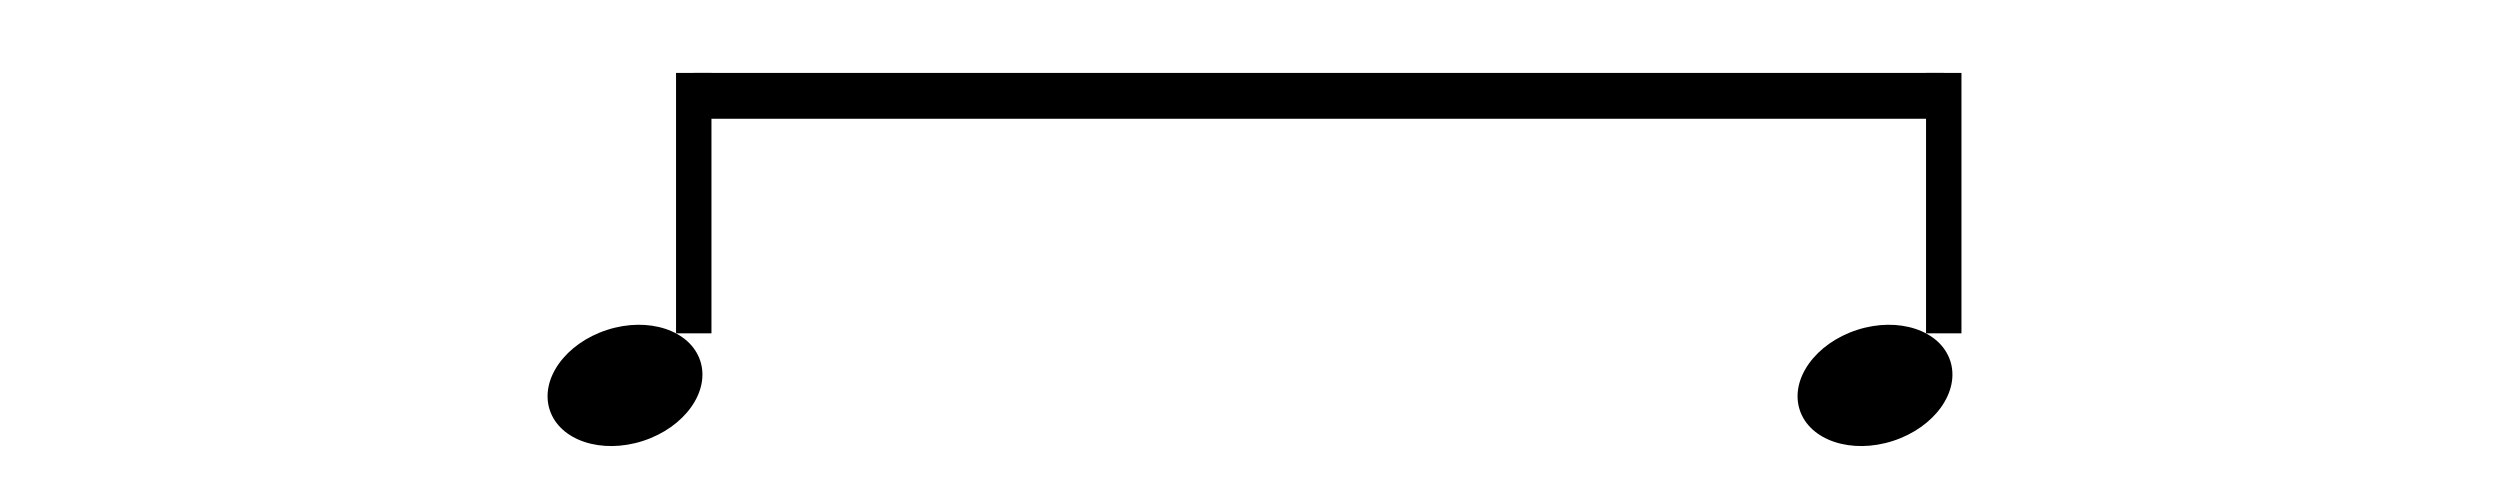
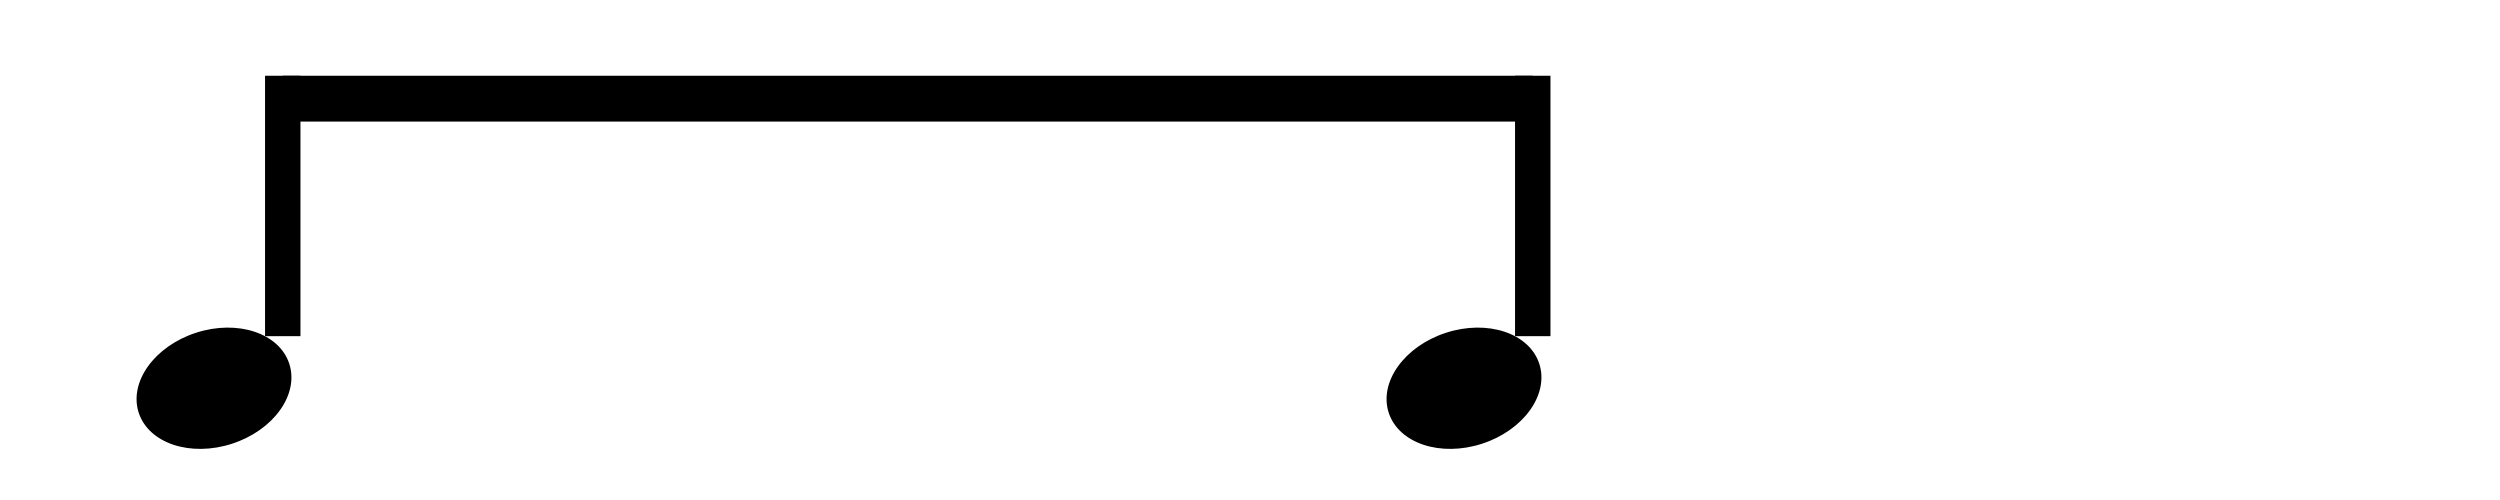
<svg xmlns="http://www.w3.org/2000/svg" viewBox="0 0 120 24">
-   <ellipse cx="30" cy="18.5" rx="3.8" ry="2.8" transform="rotate(-18 30 18.5)" fill="currentColor" />
-   <ellipse cx="90" cy="18.5" rx="3.8" ry="2.8" transform="rotate(-18 90 18.5)" fill="currentColor" />
-   <line x1="33.3" y1="16" x2="33.3" y2="3.5" stroke="currentColor" stroke-width="1.7" />
-   <line x1="93.3" y1="16" x2="93.3" y2="3.5" stroke="currentColor" stroke-width="1.7" />
-   <rect x="33.3" y="3.5" width="60" height="2.2" fill="currentColor" />
+   <g>
+     <ellipse transform="rotate(-18 10.2721 18.6361)" id="svg_1" fill="currentColor" ry="2.8" rx="3.8" cy="18.636" cx="10.272" />
+     <ellipse transform="rotate(-18 70.2721 18.6361)" id="svg_2" fill="currentColor" ry="2.8" rx="3.8" cy="18.636" cx="70.272" />
+     <line id="svg_3" stroke-width="1.7" stroke="currentColor" y2="3.636" x2="13.572" y1="16.136" x1="13.572" />
+     <line id="svg_4" stroke-width="1.7" stroke="currentColor" y2="3.636" x2="73.572" y1="16.136" x1="73.572" />
+     <rect id="svg_5" fill="currentColor" height="2.2" width="60" y="3.636" x="13.572" />
+   </g>
</svg>
